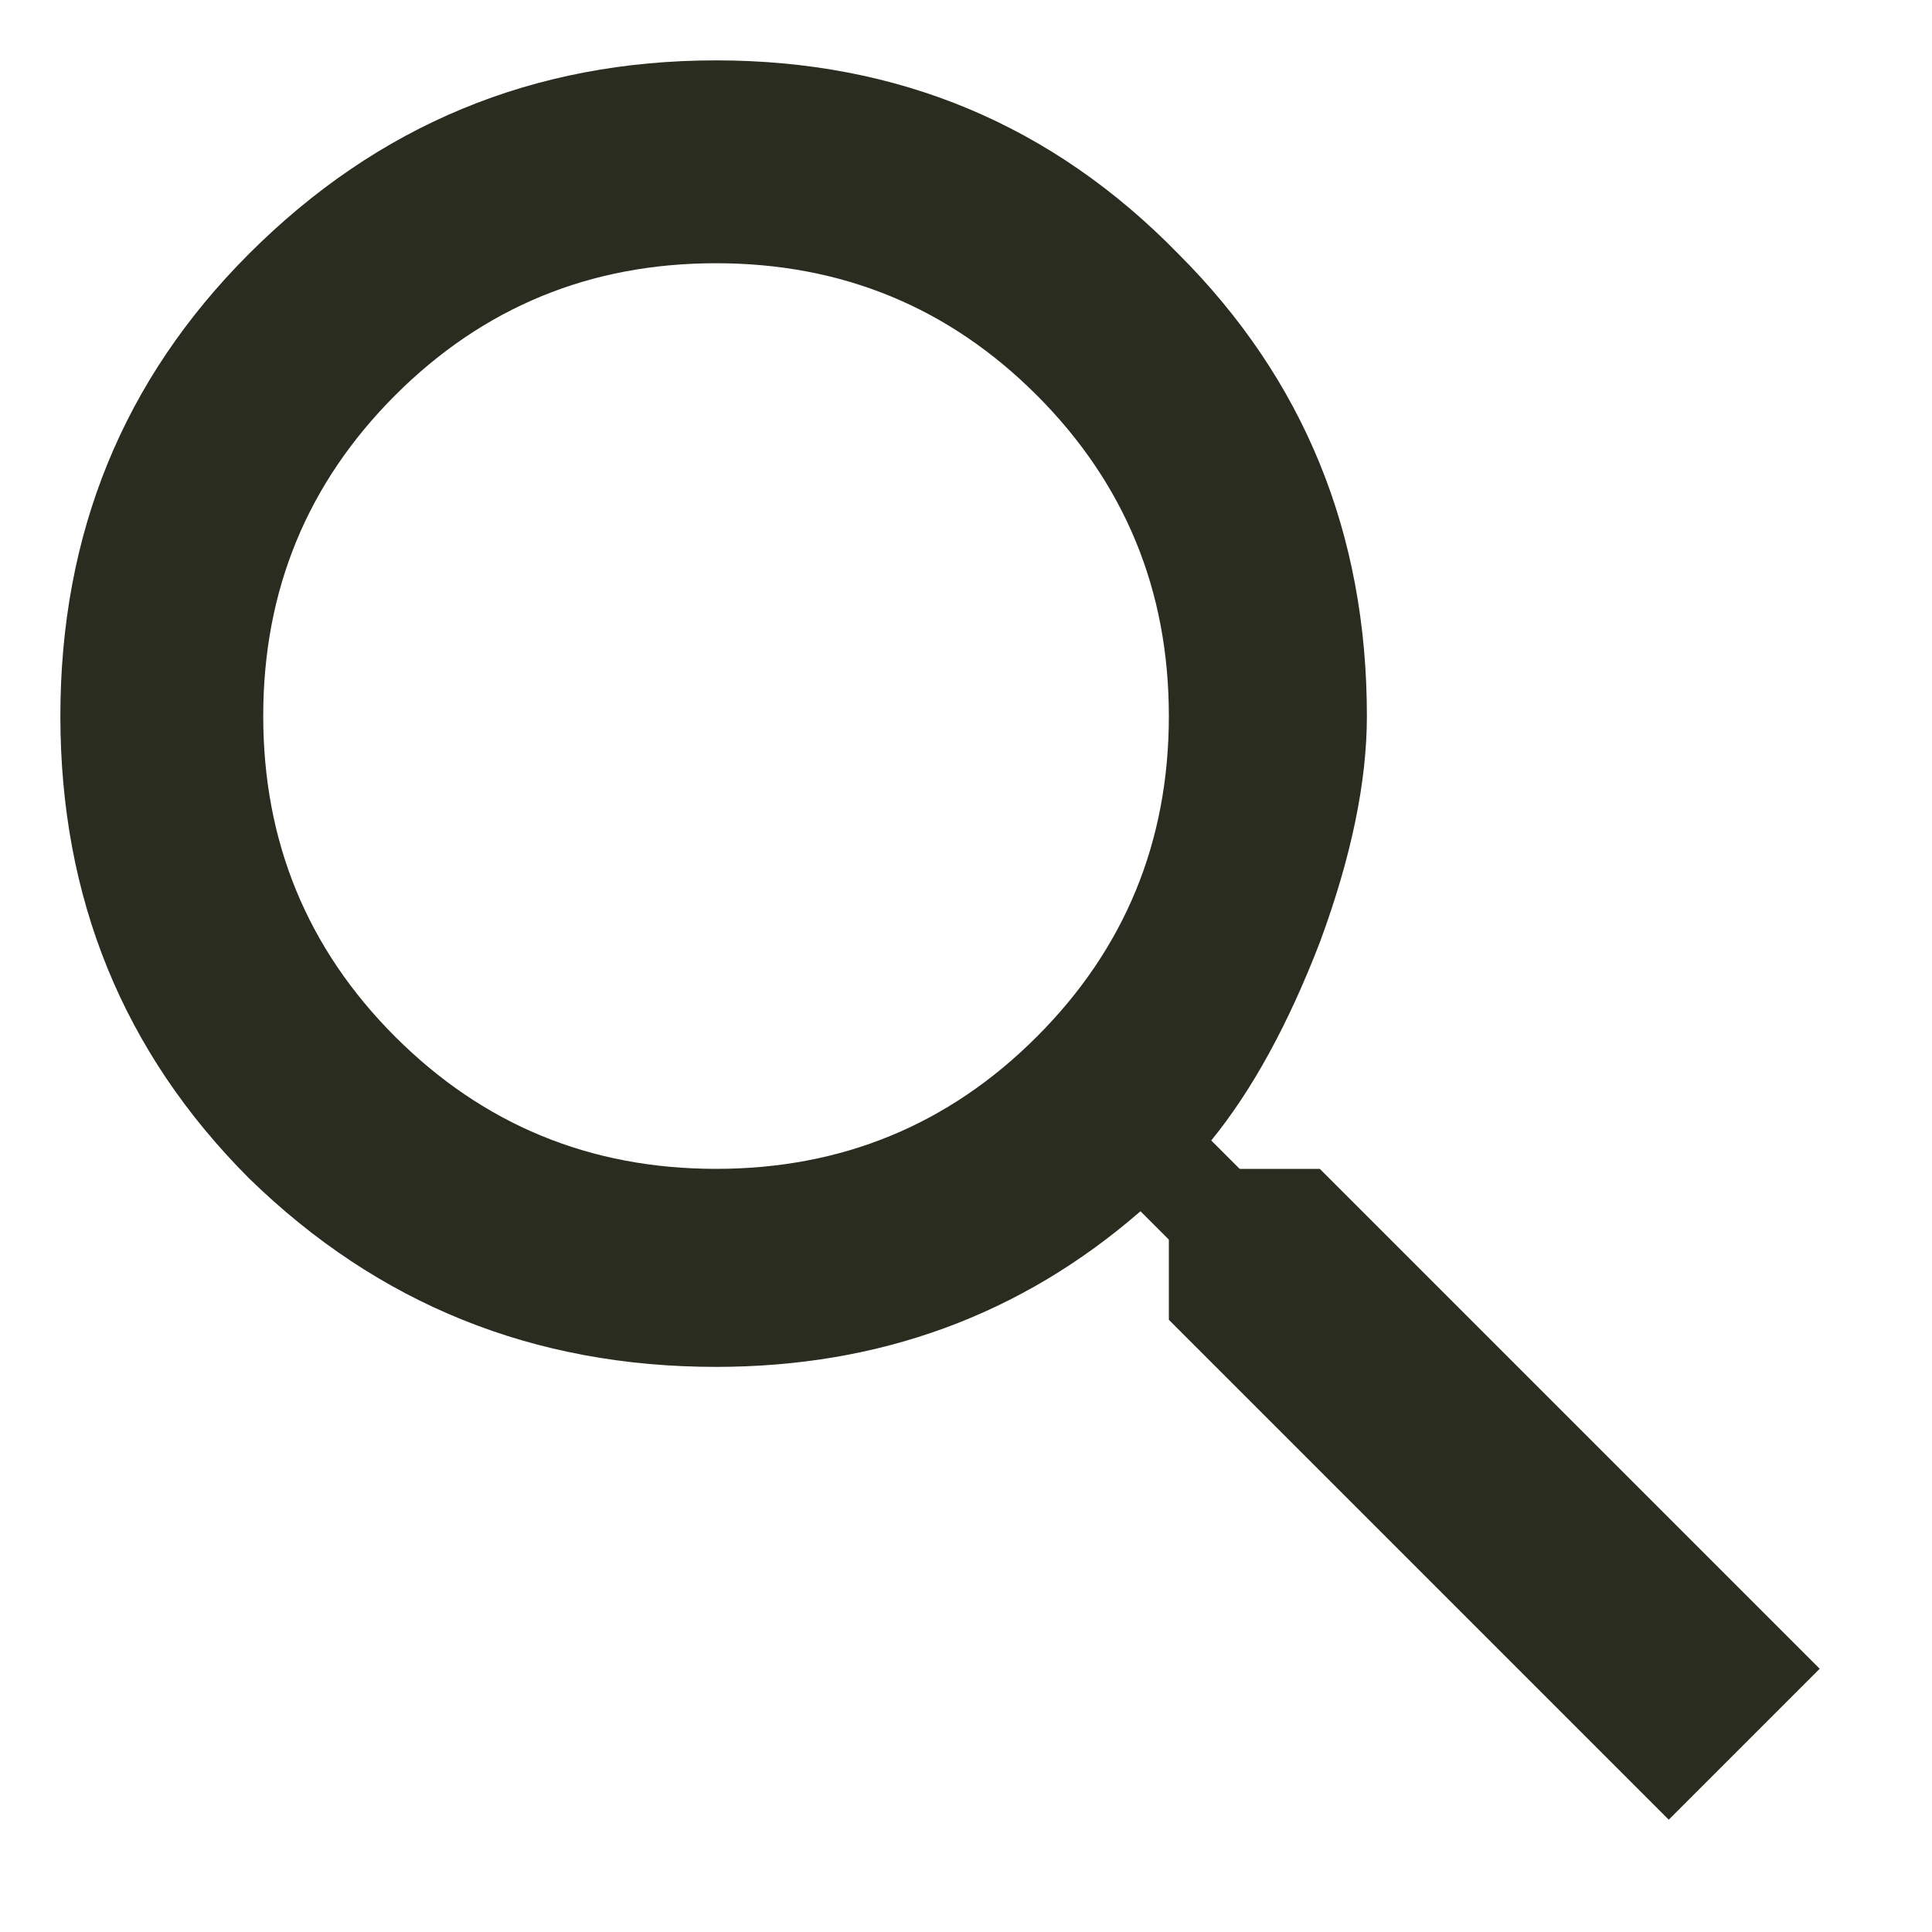
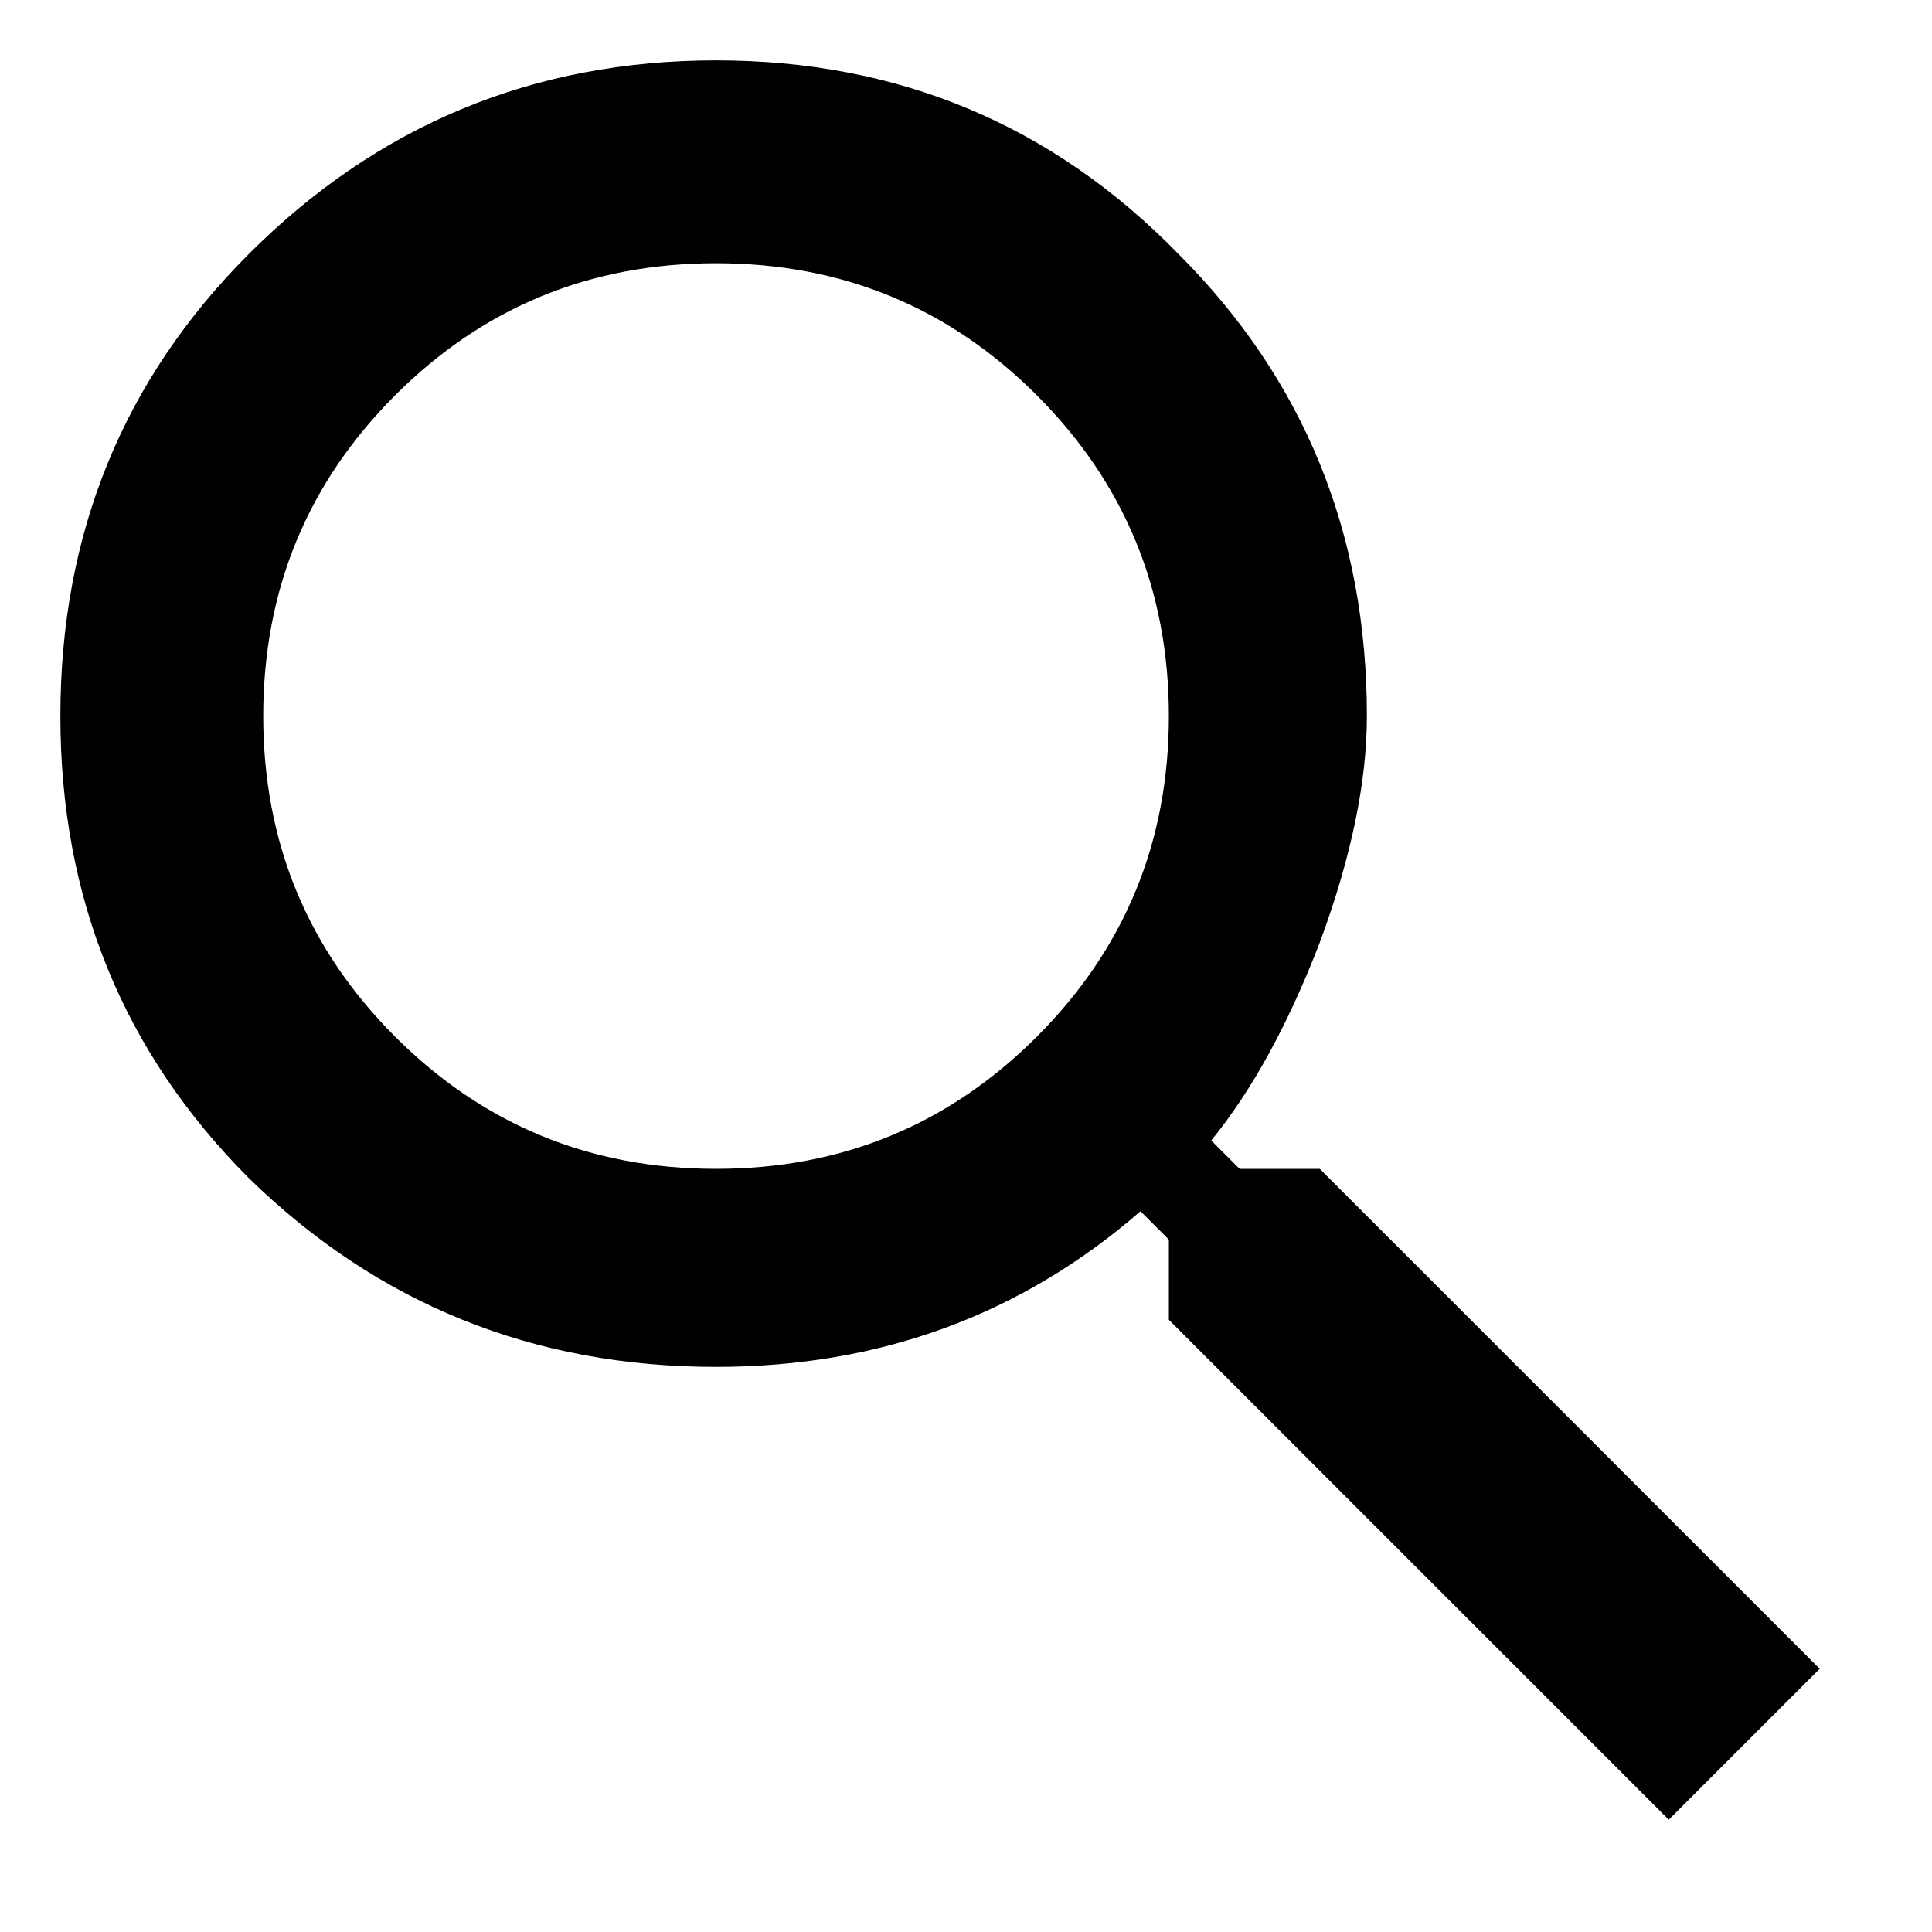
- <svg xmlns="http://www.w3.org/2000/svg" width="16" height="16" viewBox="0 0 16 16" fill="none">
-   <path d="M3.273 8.586C4.003 9.315 4.888 9.68 5.93 9.68C6.971 9.68 7.857 9.315 8.586 8.586C9.315 7.857 9.68 6.971 9.68 5.93C9.68 4.888 9.315 4.003 8.586 3.273C7.857 2.544 6.971 2.18 5.93 2.18C4.888 2.18 4.003 2.544 3.273 3.273C2.544 4.003 2.18 4.888 2.18 5.93C2.18 6.971 2.544 7.857 3.273 8.586ZM10.93 9.68L15.07 13.82L13.82 15.07L9.68 10.93V10.266L9.445 10.031C8.456 10.891 7.284 11.32 5.93 11.32C4.419 11.32 3.13 10.8 2.062 9.758C1.021 8.716 0.5 7.44 0.5 5.93C0.5 4.419 1.021 3.143 2.062 2.102C3.13 1.034 4.419 0.5 5.93 0.5C7.44 0.5 8.716 1.034 9.758 2.102C10.8 3.143 11.32 4.419 11.32 5.93C11.32 6.477 11.19 7.102 10.93 7.805C10.669 8.482 10.37 9.029 10.031 9.445L10.266 9.68H10.93Z" fill="#2A2C1F" />
+ <svg xmlns="http://www.w3.org/2000/svg" width="16" height="16" viewBox="0 0 16 16">
+   <path d="M3.273 8.586C4.003 9.315 4.888 9.68 5.93 9.68C6.971 9.68 7.857 9.315 8.586 8.586C9.315 7.857 9.68 6.971 9.68 5.93C9.68 4.888 9.315 4.003 8.586 3.273C7.857 2.544 6.971 2.18 5.93 2.18C4.888 2.18 4.003 2.544 3.273 3.273C2.544 4.003 2.18 4.888 2.18 5.93C2.18 6.971 2.544 7.857 3.273 8.586ZM10.93 9.68L15.07 13.82L13.82 15.07L9.68 10.93V10.266L9.445 10.031C8.456 10.891 7.284 11.32 5.93 11.32C4.419 11.32 3.13 10.8 2.062 9.758C1.021 8.716 0.5 7.44 0.5 5.93C0.5 4.419 1.021 3.143 2.062 2.102C3.13 1.034 4.419 0.5 5.93 0.5C7.44 0.5 8.716 1.034 9.758 2.102C10.8 3.143 11.32 4.419 11.32 5.93C11.32 6.477 11.19 7.102 10.93 7.805C10.669 8.482 10.37 9.029 10.031 9.445L10.266 9.68H10.93Z" />
</svg>
